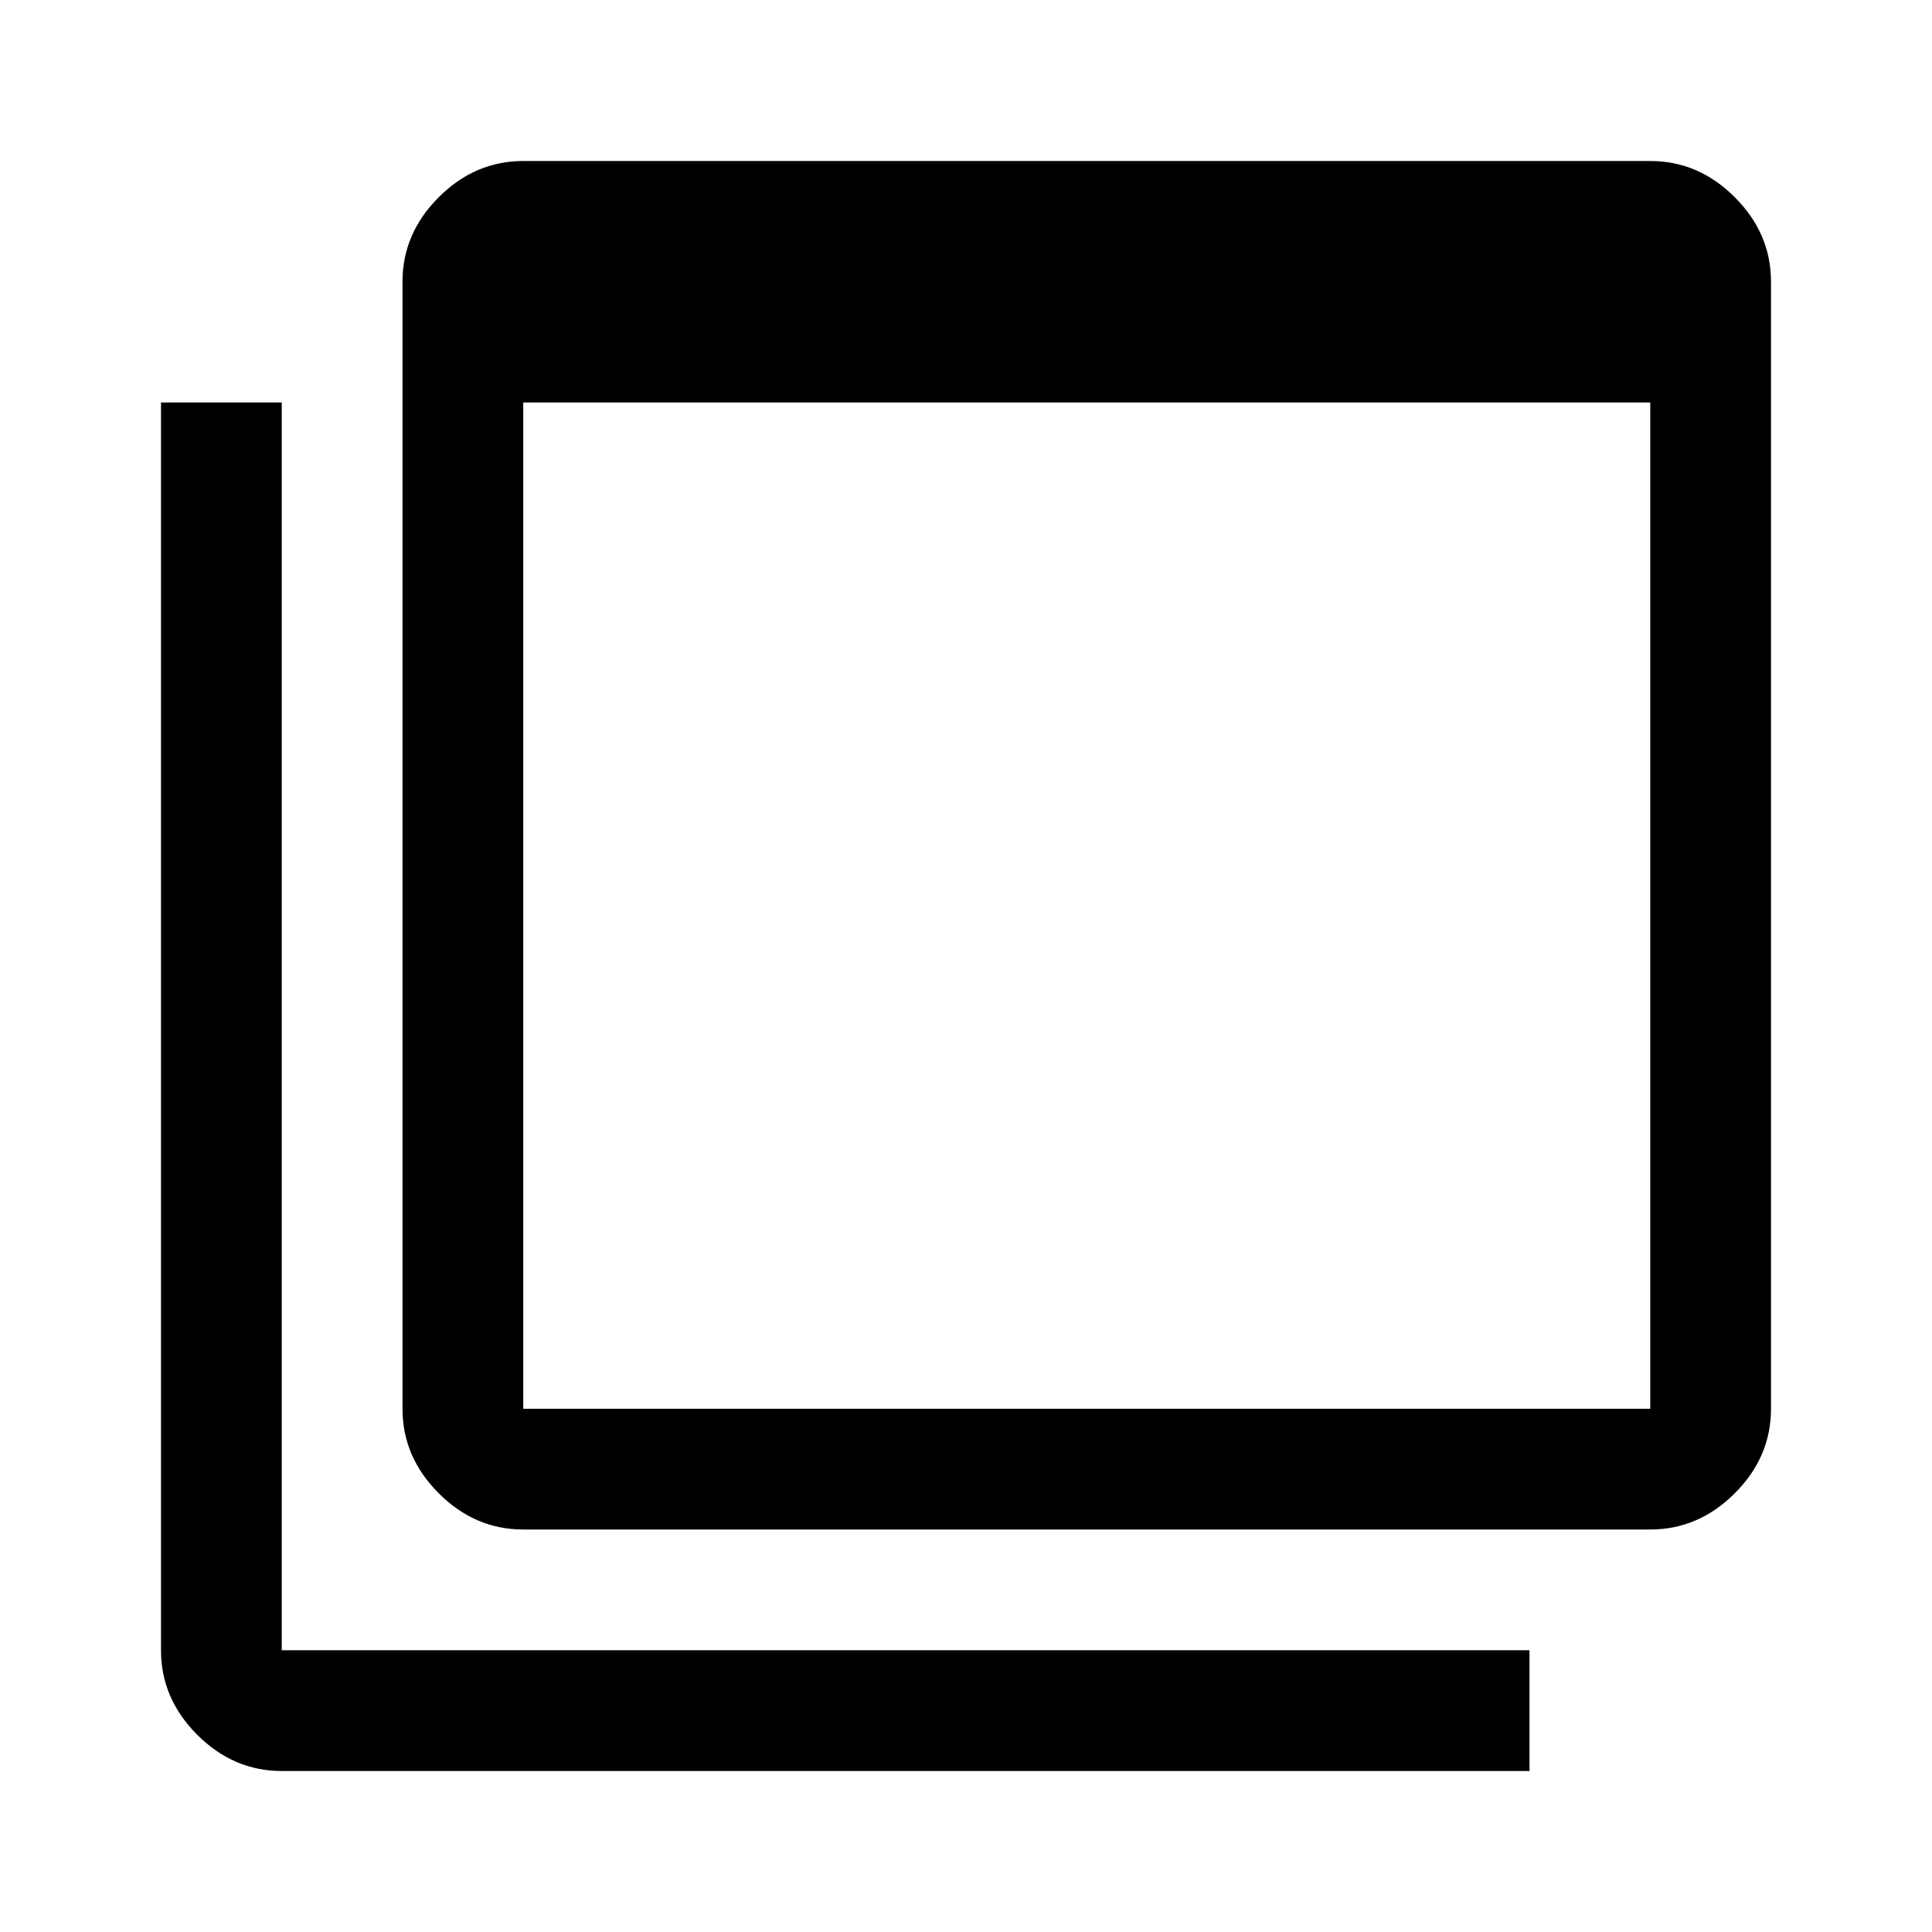
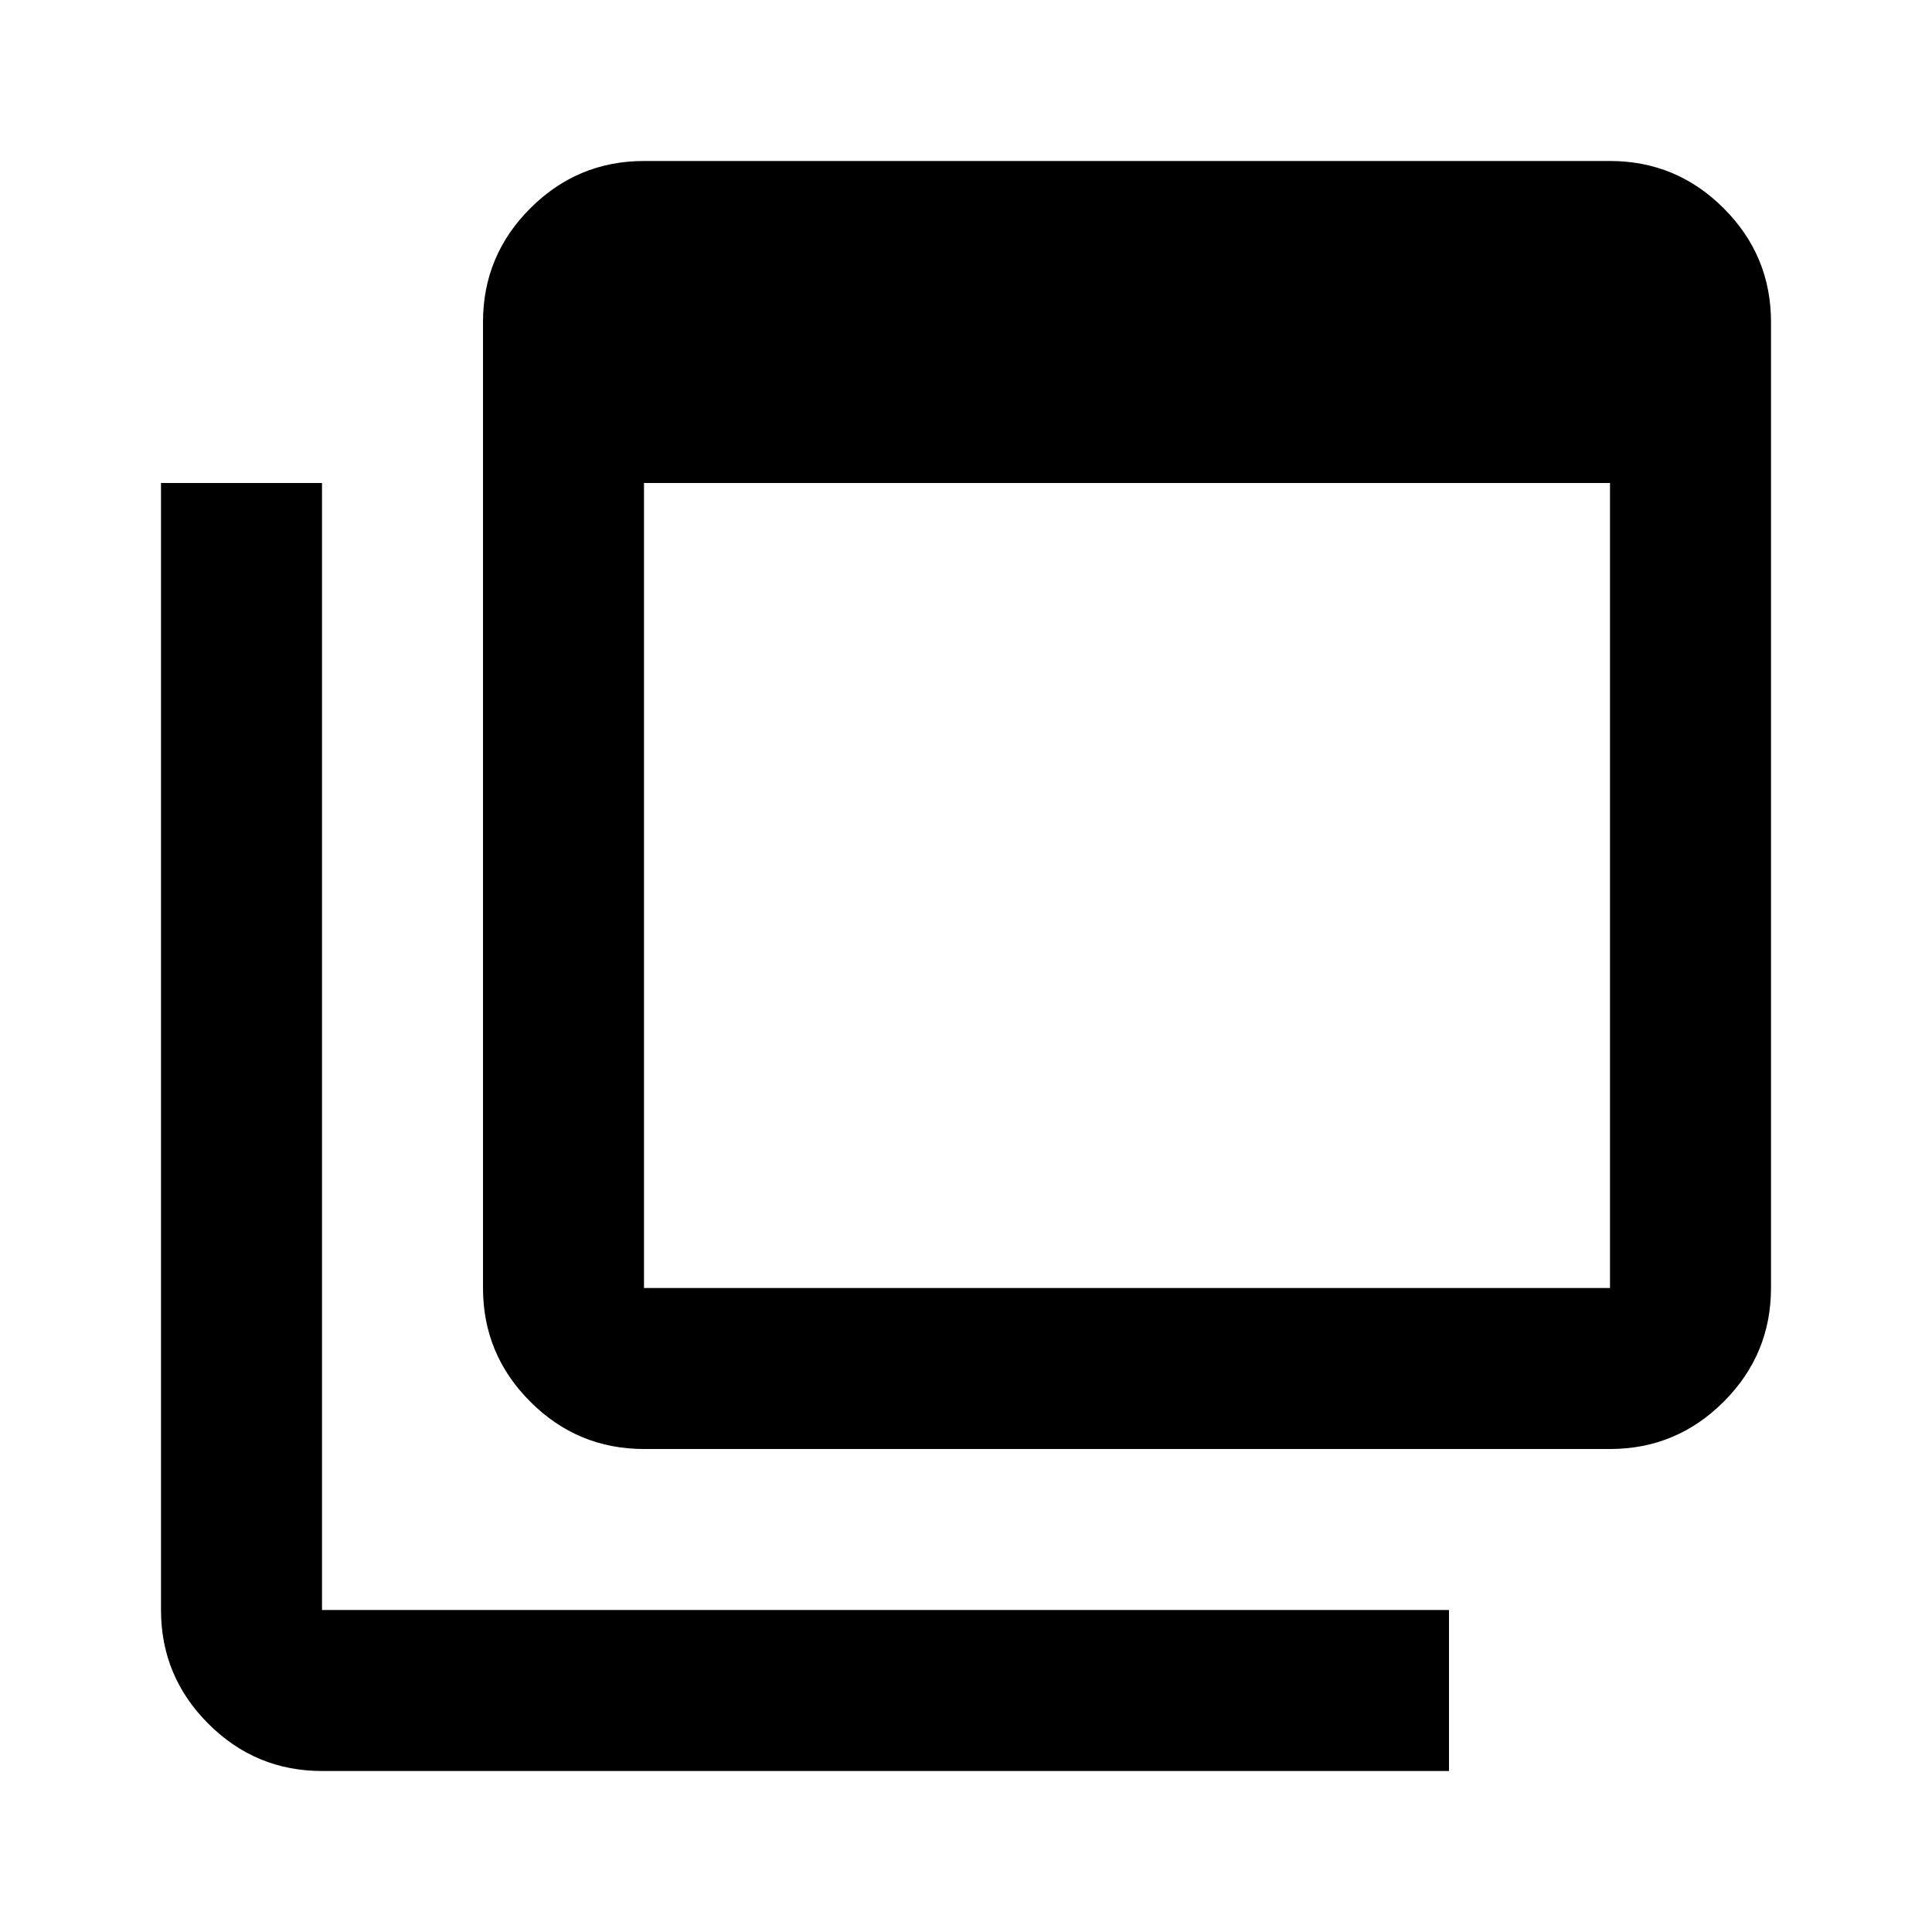
- <svg xmlns="http://www.w3.org/2000/svg" height="48" viewBox="0 -960 960 960" width="48">
-   <path d="M260-260h560v-500H260v500Zm0 60q-24 0-42-18t-18-42v-560q0-24 18-42t42-18h560q24 0 42 18t18 42v560q0 24-18 42t-42 18H260ZM140-80q-24 0-42-18t-18-42v-620h60v620h620v60H140Zm120-740v560-560Z" />
+ <svg xmlns="http://www.w3.org/2000/svg" height="24" viewBox="0 -960 960 960" width="24">
+   <path d="M320-320h480v-400H320v400Zm0 80q-33 0-56.5-23.5T240-320v-480q0-33 23.5-56.5T320-880h480q33 0 56.5 23.5T880-800v480q0 33-23.5 56.5T800-240H320ZM160-80q-33 0-56.5-23.5T80-160v-560h80v560h560v80H160Zm160-720v480-480Z" />
</svg>
